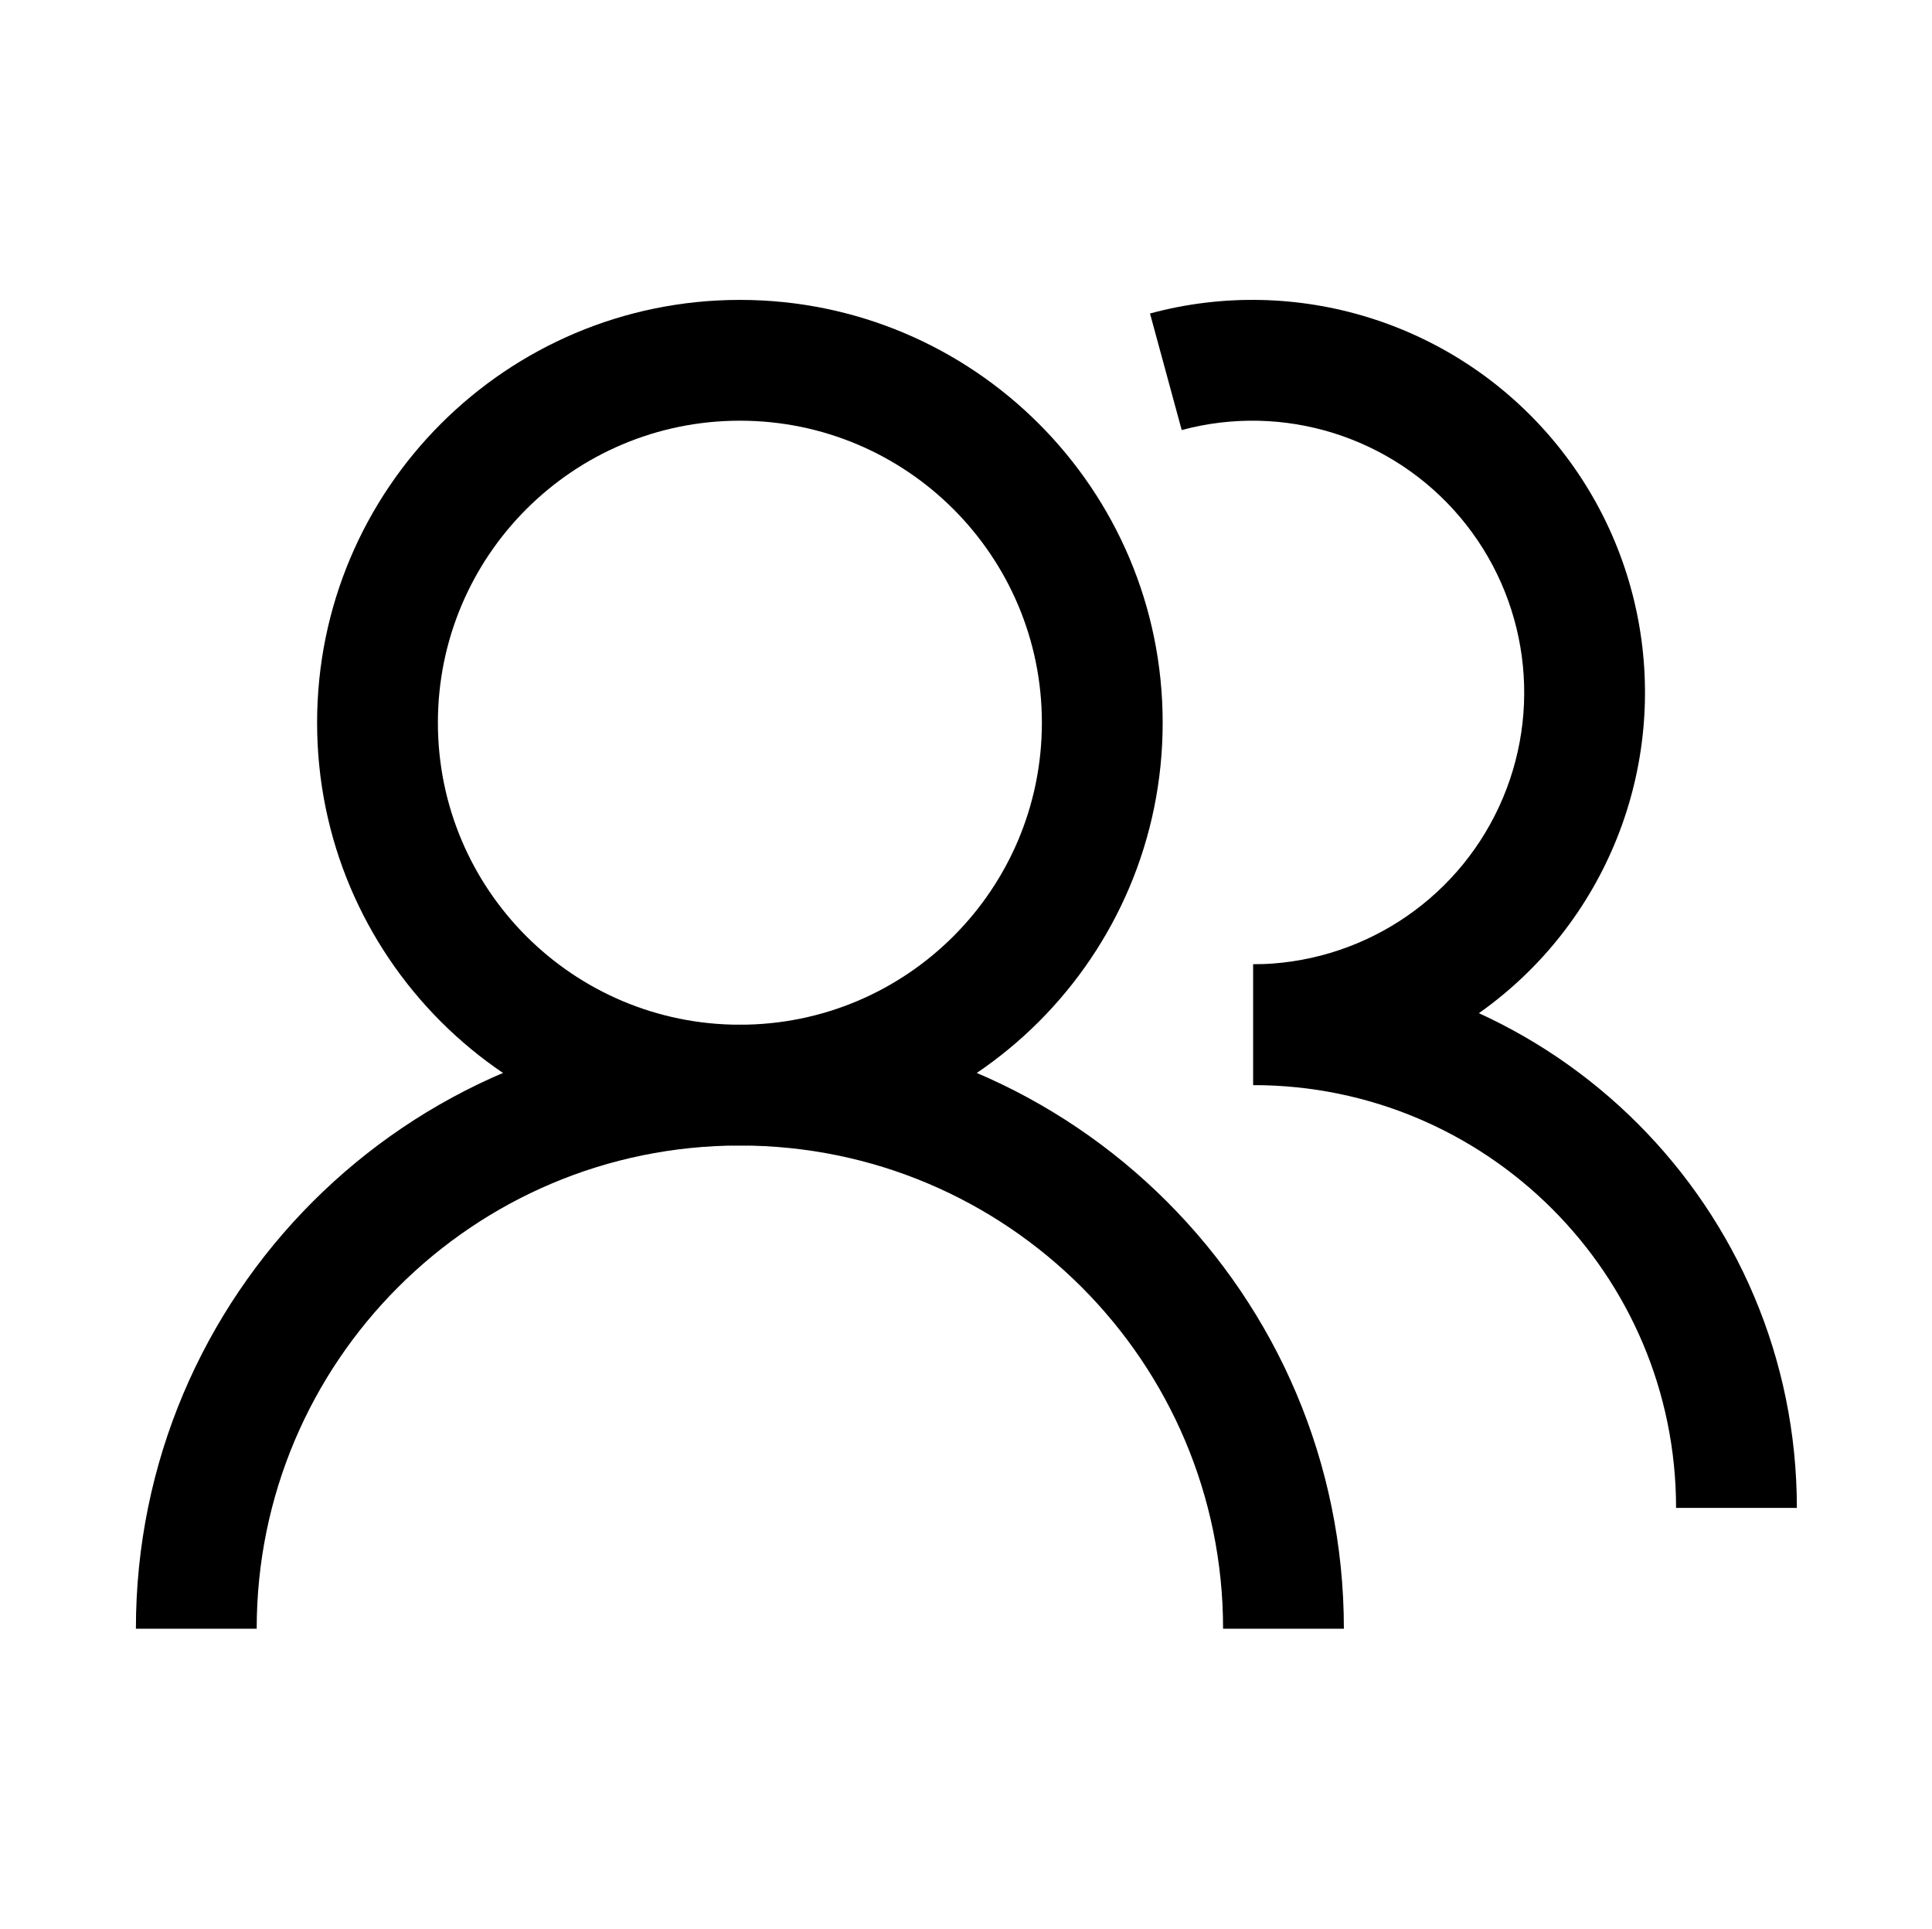
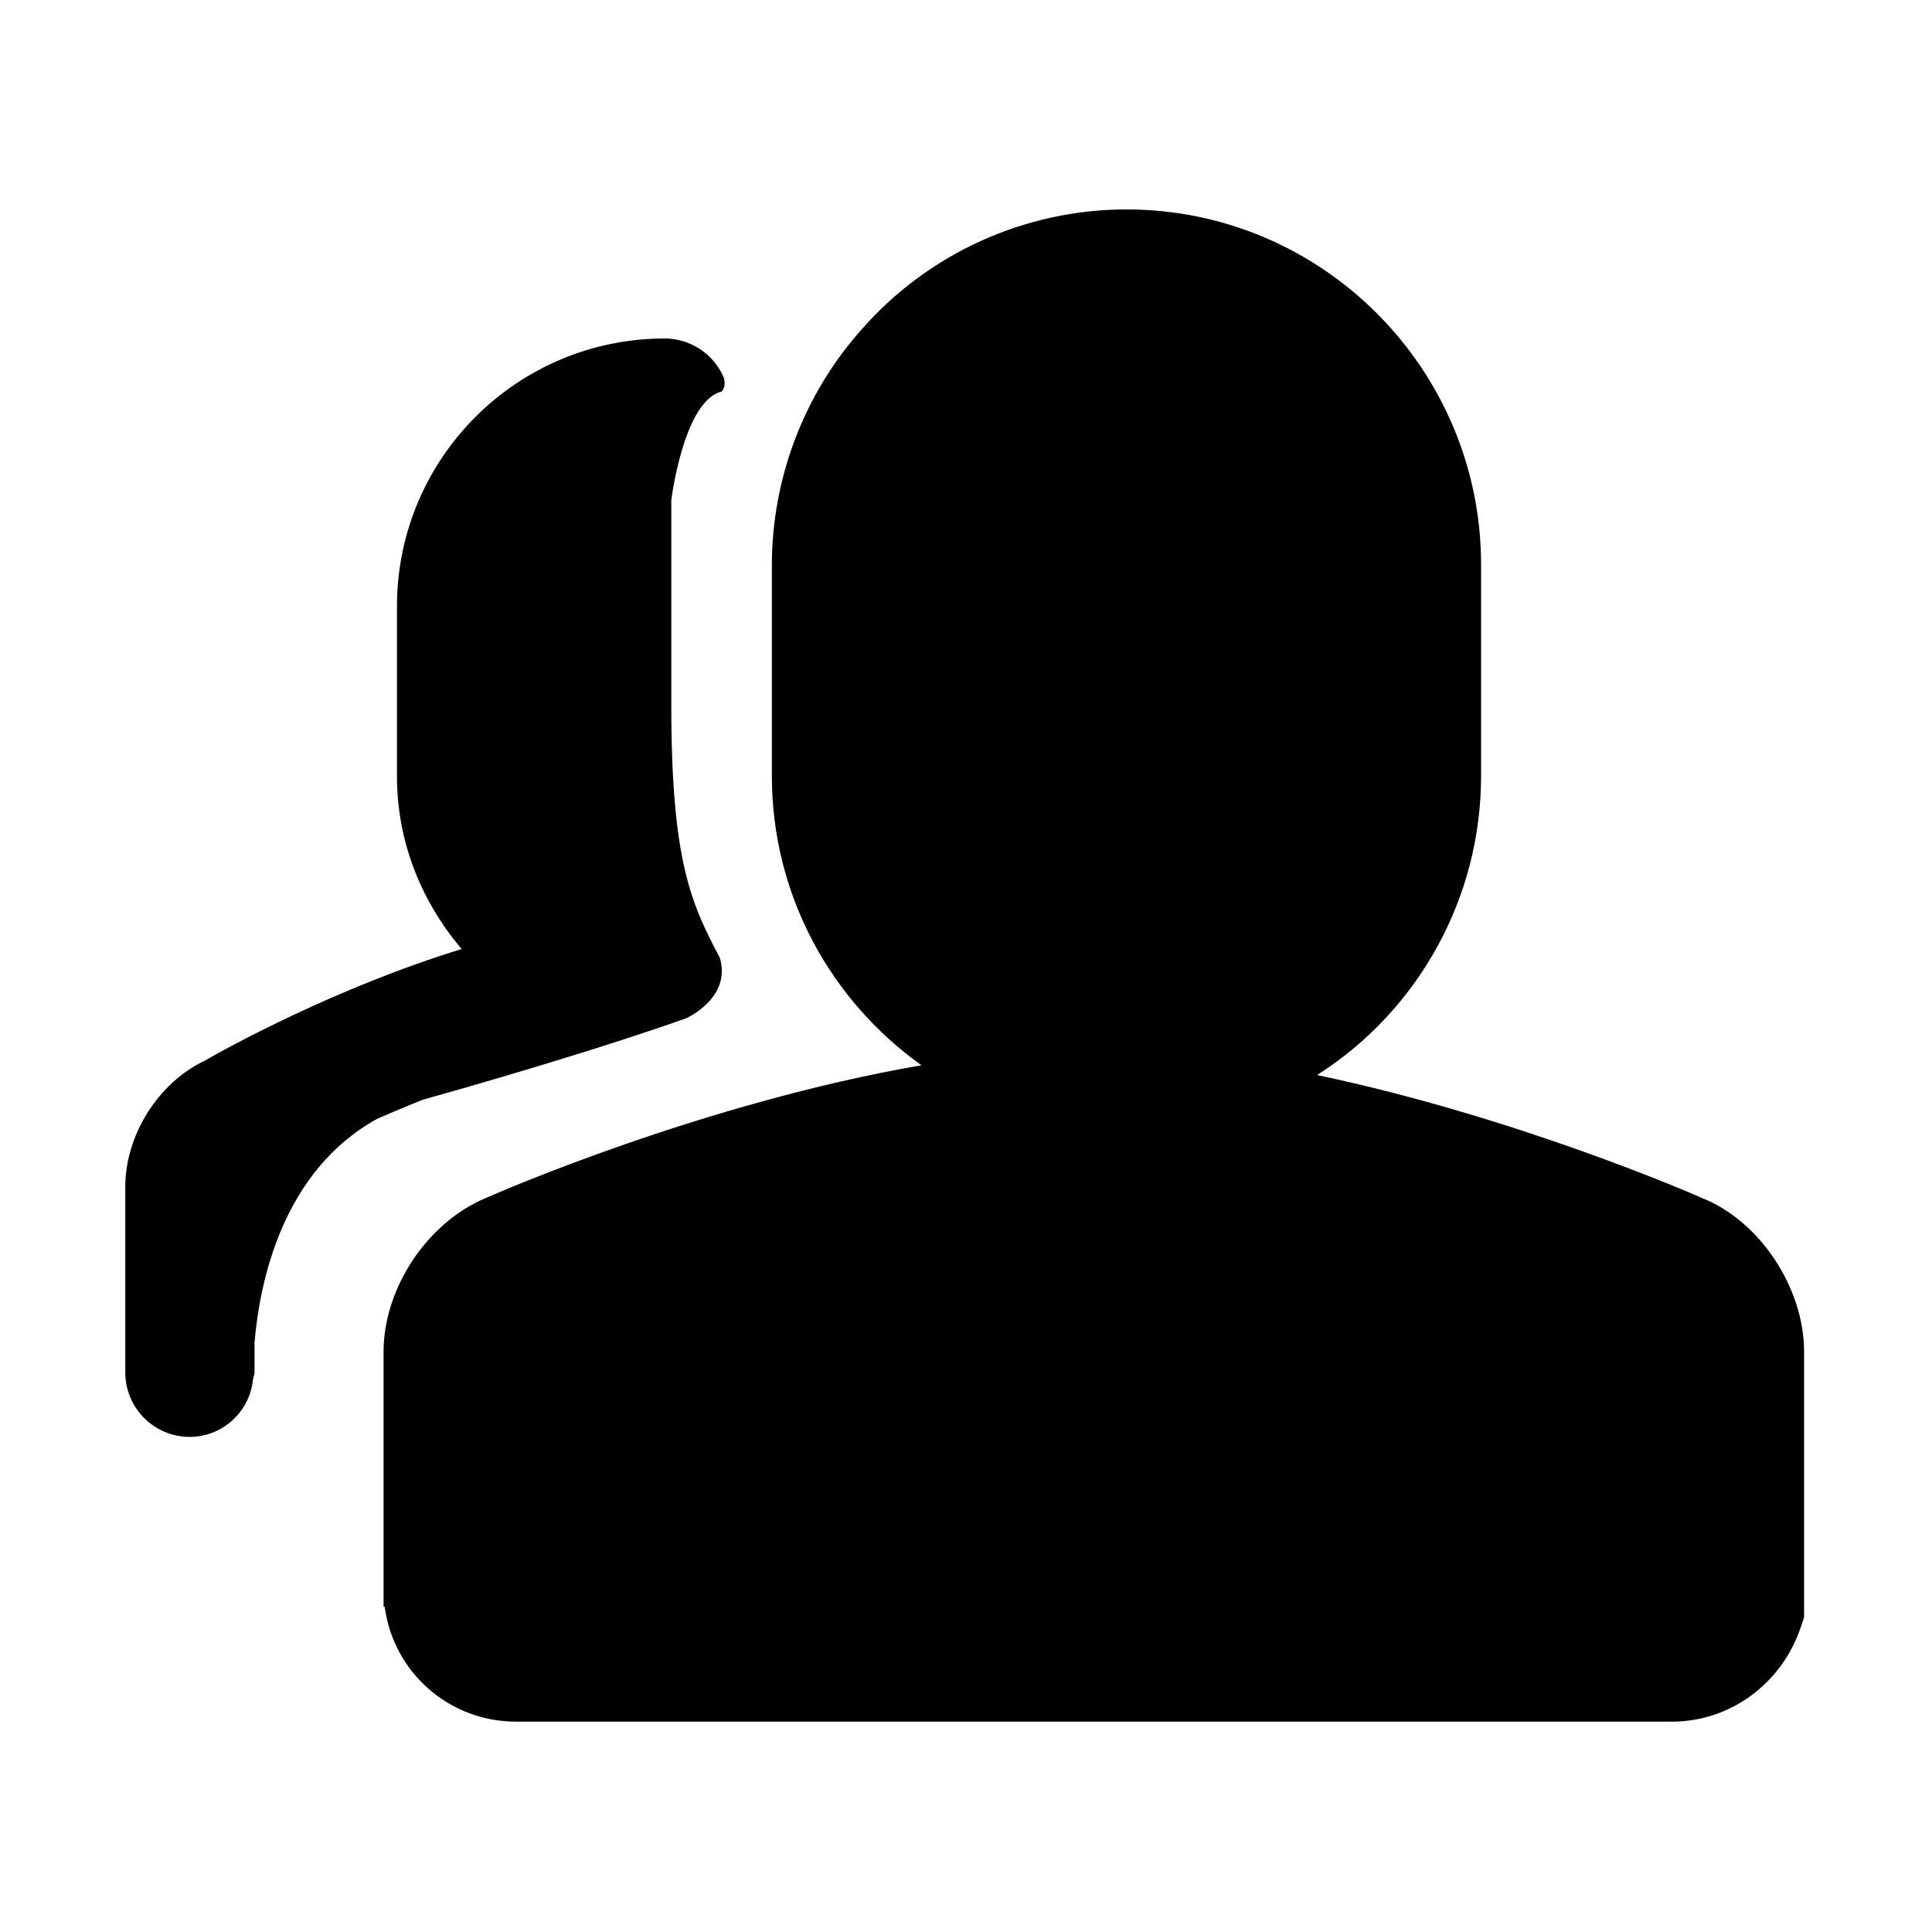
- <svg xmlns="http://www.w3.org/2000/svg" t="1611024036351" class="icon" viewBox="0 0 1026 1024" version="1.1" p-id="2422" width="200.391" height="200">
+ <svg xmlns="http://www.w3.org/2000/svg" t="1625128837911" class="icon" viewBox="0 0 1024 1024" version="1.1" p-id="12450" width="32" height="32">
  <defs>
    <style type="text/css" />
  </defs>
-   <path d="M392.921 608.306a224.526 224.526 0 1 1 224.526-224.526 224.526 224.526 0 0 1-224.526 224.526z m0-384.902a160.376 160.376 0 1 0 160.376 160.376 160.376 160.376 0 0 0-160.376-160.376z" p-id="2423" />
-   <path d="M713.673 864.907h-64.15a256.601 256.601 0 0 0-513.203 0h-64.15a320.752 320.752 0 0 1 641.504 0zM665.56 576.231v-64.15a144.338 144.338 0 1 0-38.009-283.705l-16.839-61.905a208.489 208.489 0 1 1 54.849 409.76z" p-id="2424" />
-   <path d="M954.236 800.757h-64.15a224.526 224.526 0 0 0-224.526-224.526v-64.15a288.677 288.677 0 0 1 288.677 288.677z" p-id="2425" />
+   <path d="M902.4 635.1c-5.3-2.4-99.1-43.2-204.3-65.3 54.1-34.5 86.9-94.3 86.9-158.5v-112C785 195.5 700.7 111 597.1 111c-53.9 0-105.2 23.3-140.7 63.9-30.4 34.3-47.2 78.6-47.3 124.4v112c0 63.2 31.4 119.2 79.3 153.3-115.7 20-225.4 67.9-230.5 70.2-31.2 12.8-54.6 47.8-54.6 81.6v135.2h0.6c4.6 34.9 34.3 60.9 69.5 60.9h612.8c30.7 0 58.1-20 68.2-49.9l1.8-5.3V716.4c0-34-23.6-69.2-53.8-81.3" p-id="12451" />
+   <path d="M308.6 557.9c37.4-11.7 55.1-18.2 55.1-18.2s24.2-10.7 17.8-32.1c-15-28.5-25.7-50.6-25.7-134V265.2s6.4-52.7 26.7-57.7c1.6-1.7 1.9-4.3 1.2-7.2-5.3-12.6-17.7-20.9-31.5-20.9-78.3 0.1-141.8 63.6-141.8 142v90.1c0 35 13.2 66.7 34.3 91.5-67.1 20.6-125.7 53.1-136.4 59.3-24.4 11.6-41.9 39.3-41.9 66.8v98.3c0 18.9 15.3 34.2 34.2 34.2 17.3-0.1 31.7-13.2 33.5-30.4 0.1-1.3 0.8-2.4 0.8-3.8v-15.7c2.7-32.4 14.9-91.2 65.2-118.8 8-3.5 16.1-6.9 24.3-10.1 28.2-7.9 56.3-16.2 84.2-24.9" p-id="12452" />
</svg>
